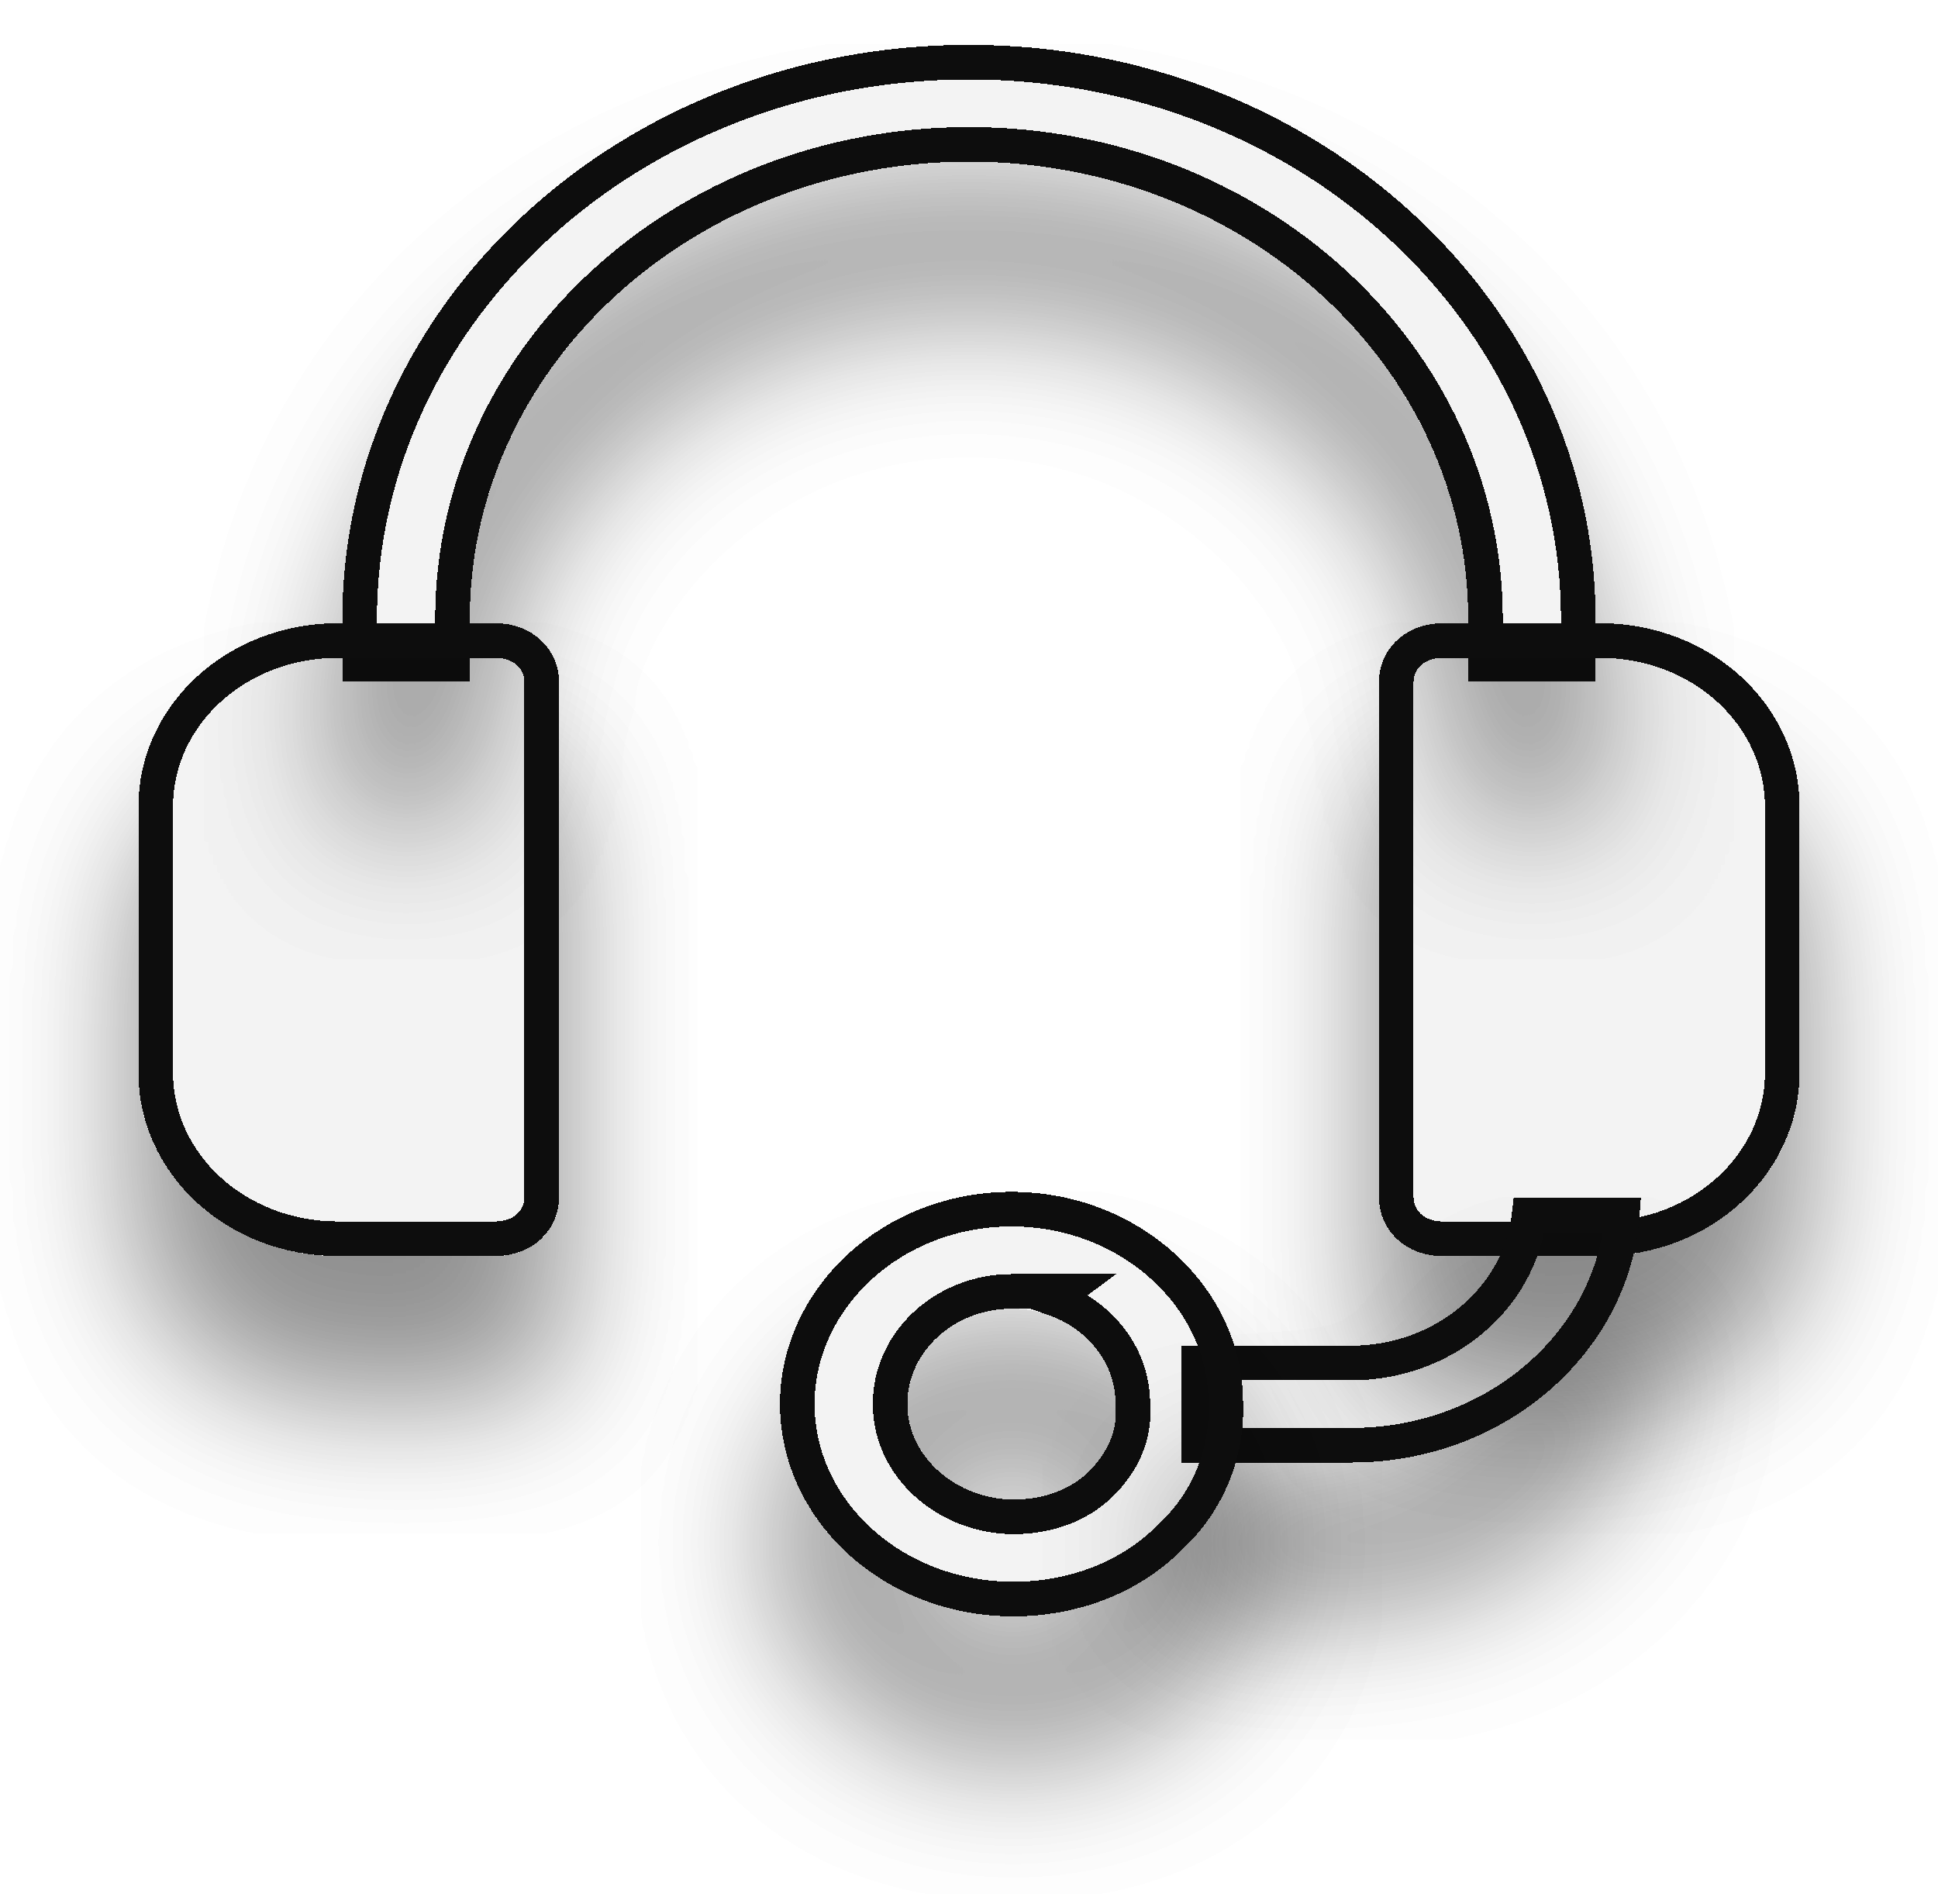
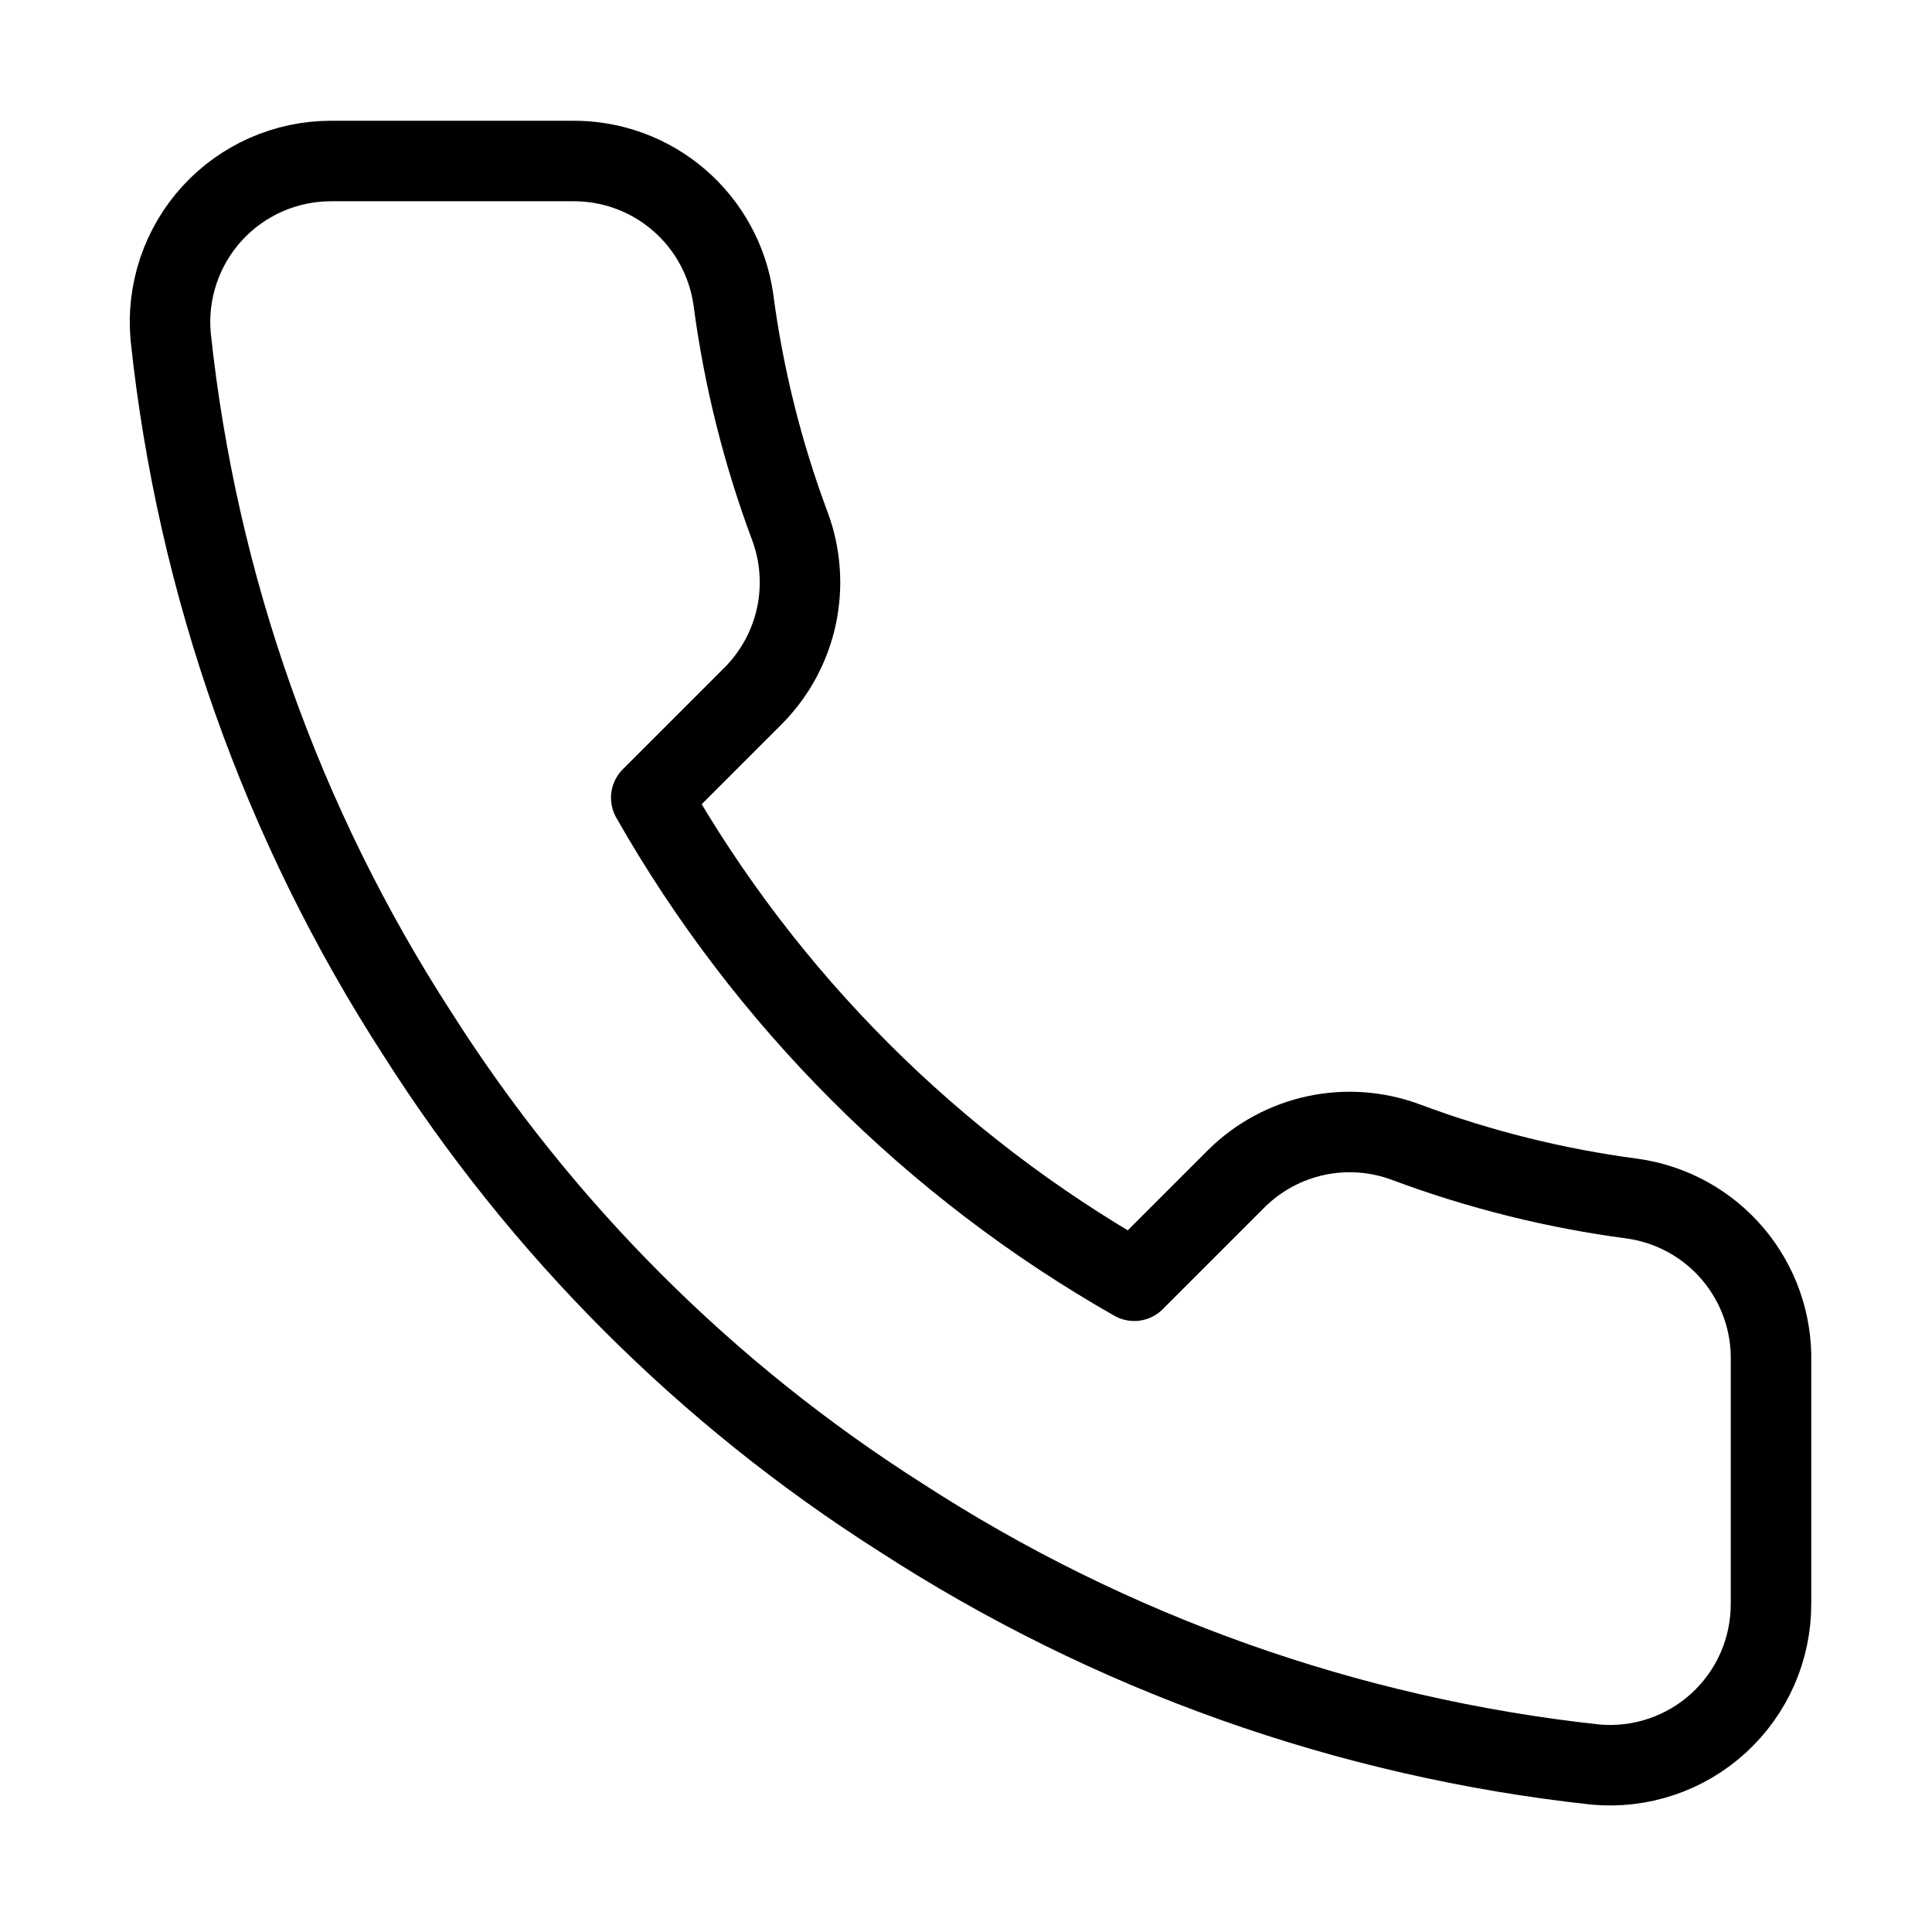
- <svg xmlns="http://www.w3.org/2000/svg" width="56" height="55" viewBox="0 0 56 55" fill="none">
-   <g filter="url(#filter0_dd_418_822)">
-     <path d="M46.107 19.695H42.425V17.895C42.425 10.58 35.98 4.672 28 4.672C20.019 4.672 13.574 10.58 13.574 17.895V19.695H9.892V17.895C9.892 8.723 17.994 1.296 27.999 1.296C38.004 1.296 46.106 8.724 46.106 17.895L46.107 19.695Z" fill="black" fill-opacity="0.05" shape-rendering="crispEdges" />
-     <path d="M27.999 1.796C37.77 1.796 45.606 9.04 45.606 17.895L45.607 19.195H42.925V17.895C42.925 10.264 36.213 4.171 27.999 4.171C19.785 4.172 13.074 10.264 13.074 17.895V19.195H10.392V17.895C10.392 9.04 18.228 1.796 27.999 1.796Z" stroke="#0D0D0D" shape-rendering="crispEdges" />
-   </g>
-   <g filter="url(#filter1_dd_418_822)">
-     <path d="M14.312 36.294H9.77C6.578 36.294 4 33.931 4 31.005V23.296C4 20.37 6.578 18.007 9.77 18.007H14.312C15.356 18.007 16.154 18.739 16.154 19.695V34.606C16.154 35.562 15.356 36.294 14.312 36.294V36.294Z" fill="black" fill-opacity="0.05" shape-rendering="crispEdges" />
-     <path d="M9.77 18.507H14.312C15.121 18.507 15.653 19.055 15.653 19.696V34.606C15.653 35.24 15.131 35.783 14.334 35.793H9.77C6.812 35.793 4.5 33.614 4.5 31.004V23.296C4.5 20.687 6.812 18.507 9.77 18.507Z" stroke="#0D0D0D" shape-rendering="crispEdges" />
-   </g>
-   <g filter="url(#filter2_dd_418_822)">
-     <path d="M46.23 36.294H41.688C40.644 36.294 39.846 35.562 39.846 34.605V19.695C39.846 18.738 40.644 18.007 41.688 18.007H46.23C49.422 18.007 52 20.37 52 23.296V31.004C52 33.93 49.422 36.293 46.23 36.293V36.294Z" fill="black" fill-opacity="0.05" shape-rendering="crispEdges" />
-     <path d="M41.688 18.507H46.23C49.188 18.507 51.499 20.686 51.499 23.296V31.004C51.499 33.613 49.188 35.793 46.23 35.793H45.73V35.794H41.688C40.879 35.794 40.346 35.246 40.346 34.605V19.695L40.352 19.576C40.413 18.988 40.929 18.507 41.688 18.507Z" stroke="#0D0D0D" shape-rendering="crispEdges" />
-   </g>
-   <g filter="url(#filter3_dd_418_822)">
-     <path d="M39.049 42.258H34.139V38.882H39.049C41.627 38.882 43.714 36.969 43.714 34.605H47.397C47.397 38.825 43.653 42.258 39.049 42.258Z" fill="black" fill-opacity="0.05" shape-rendering="crispEdges" />
-     <path d="M46.876 35.105C46.594 38.782 43.23 41.758 39.049 41.758H34.639V39.382H39.049C41.684 39.382 43.915 37.541 44.187 35.105H46.876Z" stroke="#0D0D0D" shape-rendering="crispEdges" />
-   </g>
-   <g filter="url(#filter4_dd_418_822)">
-     <path d="M29.289 46.703C25.545 46.703 22.538 43.946 22.538 40.571C22.538 37.195 25.545 34.438 29.228 34.438C32.911 34.438 35.919 37.195 35.919 40.514C35.98 42.09 35.366 43.665 34.139 44.791C32.911 46.029 31.131 46.704 29.289 46.704V46.703ZM29.228 37.813C27.571 37.813 26.22 39.051 26.22 40.571C26.22 42.09 27.632 43.328 29.289 43.328C30.149 43.328 30.947 43.046 31.499 42.484C31.99 41.977 32.297 41.358 32.235 40.627V40.571C32.236 39.051 30.885 37.813 29.228 37.813L29.228 37.813Z" fill="black" fill-opacity="0.05" shape-rendering="crispEdges" />
-     <path d="M29.228 34.938C32.68 34.938 35.419 37.514 35.419 40.515V40.525L35.419 40.534C35.475 41.968 34.916 43.399 33.8 44.422L33.792 44.431L33.784 44.439C32.661 45.57 31.015 46.203 29.29 46.203C25.777 46.203 23.038 43.627 23.038 40.57C23.038 37.511 25.78 34.938 29.228 34.938ZM29.228 37.314C27.336 37.314 25.72 38.735 25.72 40.57C25.72 42.418 27.412 43.827 29.29 43.827C30.253 43.827 31.191 43.512 31.856 42.834L31.858 42.832C32.415 42.257 32.805 41.509 32.735 40.604V40.571C32.735 39.152 31.769 37.98 30.456 37.522L30.737 37.314H29.228Z" stroke="#0D0D0D" shape-rendering="crispEdges" />
-   </g>
-   <defs>
-     <filter id="filter0_dd_418_822" x="5.892" y="1.296" width="44.216" height="26.399" filterUnits="userSpaceOnUse" color-interpolation-filters="sRGB">
-       <feFlood flood-opacity="0" result="BackgroundImageFix" />
-       <feColorMatrix in="SourceAlpha" type="matrix" values="0 0 0 0 0 0 0 0 0 0 0 0 0 0 0 0 0 0 127 0" result="hardAlpha" />
-       <feOffset dy="4" />
-       <feGaussianBlur stdDeviation="2" />
-       <feComposite in2="hardAlpha" operator="out" />
-       <feColorMatrix type="matrix" values="0 0 0 0 0 0 0 0 0 0 0 0 0 0 0 0 0 0 0.25 0" />
-       <feBlend mode="normal" in2="BackgroundImageFix" result="effect1_dropShadow_418_822" />
-       <feColorMatrix in="SourceAlpha" type="matrix" values="0 0 0 0 0 0 0 0 0 0 0 0 0 0 0 0 0 0 127 0" result="hardAlpha" />
-       <feOffset dy="4" />
-       <feGaussianBlur stdDeviation="2" />
-       <feComposite in2="hardAlpha" operator="out" />
-       <feColorMatrix type="matrix" values="0 0 0 0 0 0 0 0 0 0 0 0 0 0 0 0 0 0 0.25 0" />
-       <feBlend mode="normal" in2="effect1_dropShadow_418_822" result="effect2_dropShadow_418_822" />
-       <feBlend mode="normal" in="SourceGraphic" in2="effect2_dropShadow_418_822" result="shape" />
-     </filter>
-     <filter id="filter1_dd_418_822" x="0" y="18.007" width="20.154" height="26.287" filterUnits="userSpaceOnUse" color-interpolation-filters="sRGB">
-       <feFlood flood-opacity="0" result="BackgroundImageFix" />
-       <feColorMatrix in="SourceAlpha" type="matrix" values="0 0 0 0 0 0 0 0 0 0 0 0 0 0 0 0 0 0 127 0" result="hardAlpha" />
-       <feOffset dy="4" />
-       <feGaussianBlur stdDeviation="2" />
-       <feComposite in2="hardAlpha" operator="out" />
-       <feColorMatrix type="matrix" values="0 0 0 0 0 0 0 0 0 0 0 0 0 0 0 0 0 0 0.25 0" />
-       <feBlend mode="normal" in2="BackgroundImageFix" result="effect1_dropShadow_418_822" />
-       <feColorMatrix in="SourceAlpha" type="matrix" values="0 0 0 0 0 0 0 0 0 0 0 0 0 0 0 0 0 0 127 0" result="hardAlpha" />
-       <feOffset dy="4" />
-       <feGaussianBlur stdDeviation="2" />
-       <feComposite in2="hardAlpha" operator="out" />
-       <feColorMatrix type="matrix" values="0 0 0 0 0 0 0 0 0 0 0 0 0 0 0 0 0 0 0.25 0" />
-       <feBlend mode="normal" in2="effect1_dropShadow_418_822" result="effect2_dropShadow_418_822" />
-       <feBlend mode="normal" in="SourceGraphic" in2="effect2_dropShadow_418_822" result="shape" />
-     </filter>
-     <filter id="filter2_dd_418_822" x="35.846" y="18.007" width="20.154" height="26.287" filterUnits="userSpaceOnUse" color-interpolation-filters="sRGB">
-       <feFlood flood-opacity="0" result="BackgroundImageFix" />
-       <feColorMatrix in="SourceAlpha" type="matrix" values="0 0 0 0 0 0 0 0 0 0 0 0 0 0 0 0 0 0 127 0" result="hardAlpha" />
-       <feOffset dy="4" />
-       <feGaussianBlur stdDeviation="2" />
-       <feComposite in2="hardAlpha" operator="out" />
-       <feColorMatrix type="matrix" values="0 0 0 0 0 0 0 0 0 0 0 0 0 0 0 0 0 0 0.25 0" />
-       <feBlend mode="normal" in2="BackgroundImageFix" result="effect1_dropShadow_418_822" />
-       <feColorMatrix in="SourceAlpha" type="matrix" values="0 0 0 0 0 0 0 0 0 0 0 0 0 0 0 0 0 0 127 0" result="hardAlpha" />
-       <feOffset dy="4" />
-       <feGaussianBlur stdDeviation="2" />
-       <feComposite in2="hardAlpha" operator="out" />
-       <feColorMatrix type="matrix" values="0 0 0 0 0 0 0 0 0 0 0 0 0 0 0 0 0 0 0.25 0" />
-       <feBlend mode="normal" in2="effect1_dropShadow_418_822" result="effect2_dropShadow_418_822" />
-       <feBlend mode="normal" in="SourceGraphic" in2="effect2_dropShadow_418_822" result="shape" />
-     </filter>
-     <filter id="filter3_dd_418_822" x="30.139" y="34.605" width="21.258" height="15.652" filterUnits="userSpaceOnUse" color-interpolation-filters="sRGB">
-       <feFlood flood-opacity="0" result="BackgroundImageFix" />
-       <feColorMatrix in="SourceAlpha" type="matrix" values="0 0 0 0 0 0 0 0 0 0 0 0 0 0 0 0 0 0 127 0" result="hardAlpha" />
-       <feOffset dy="4" />
-       <feGaussianBlur stdDeviation="2" />
-       <feComposite in2="hardAlpha" operator="out" />
-       <feColorMatrix type="matrix" values="0 0 0 0 0 0 0 0 0 0 0 0 0 0 0 0 0 0 0.25 0" />
-       <feBlend mode="normal" in2="BackgroundImageFix" result="effect1_dropShadow_418_822" />
-       <feColorMatrix in="SourceAlpha" type="matrix" values="0 0 0 0 0 0 0 0 0 0 0 0 0 0 0 0 0 0 127 0" result="hardAlpha" />
-       <feOffset dy="4" />
-       <feGaussianBlur stdDeviation="2" />
-       <feComposite in2="hardAlpha" operator="out" />
-       <feColorMatrix type="matrix" values="0 0 0 0 0 0 0 0 0 0 0 0 0 0 0 0 0 0 0.25 0" />
-       <feBlend mode="normal" in2="effect1_dropShadow_418_822" result="effect2_dropShadow_418_822" />
-       <feBlend mode="normal" in="SourceGraphic" in2="effect2_dropShadow_418_822" result="shape" />
-     </filter>
-     <filter id="filter4_dd_418_822" x="18.538" y="34.438" width="21.385" height="20.266" filterUnits="userSpaceOnUse" color-interpolation-filters="sRGB">
-       <feFlood flood-opacity="0" result="BackgroundImageFix" />
-       <feColorMatrix in="SourceAlpha" type="matrix" values="0 0 0 0 0 0 0 0 0 0 0 0 0 0 0 0 0 0 127 0" result="hardAlpha" />
-       <feOffset dy="4" />
-       <feGaussianBlur stdDeviation="2" />
-       <feComposite in2="hardAlpha" operator="out" />
-       <feColorMatrix type="matrix" values="0 0 0 0 0 0 0 0 0 0 0 0 0 0 0 0 0 0 0.25 0" />
-       <feBlend mode="normal" in2="BackgroundImageFix" result="effect1_dropShadow_418_822" />
-       <feColorMatrix in="SourceAlpha" type="matrix" values="0 0 0 0 0 0 0 0 0 0 0 0 0 0 0 0 0 0 127 0" result="hardAlpha" />
-       <feOffset dy="4" />
-       <feGaussianBlur stdDeviation="2" />
-       <feComposite in2="hardAlpha" operator="out" />
-       <feColorMatrix type="matrix" values="0 0 0 0 0 0 0 0 0 0 0 0 0 0 0 0 0 0 0.25 0" />
-       <feBlend mode="normal" in2="effect1_dropShadow_418_822" result="effect2_dropShadow_418_822" />
-       <feBlend mode="normal" in="SourceGraphic" in2="effect2_dropShadow_418_822" result="shape" />
-     </filter>
-   </defs>
+ <svg xmlns="http://www.w3.org/2000/svg" width="48" height="48" viewBox="0 0 48 48" fill="none">
+   <path d="M44 33.84V39.84C44.002 40.397 43.888 40.949 43.665 41.459C43.442 41.969 43.114 42.427 42.704 42.804C42.294 43.181 41.809 43.467 41.281 43.646C40.754 43.824 40.195 43.89 39.64 43.84C33.486 43.172 27.574 41.069 22.38 37.7C17.547 34.63 13.45 30.532 10.38 25.7C7 20.483 4.896 14.542 4.24 8.36C4.19 7.807 4.256 7.25 4.433 6.723C4.61 6.197 4.895 5.714 5.269 5.303C5.644 4.893 6.099 4.566 6.607 4.341C7.115 4.117 7.665 4.001 8.22 4H14.22C15.191 3.991 16.131 4.334 16.867 4.967C17.603 5.6 18.084 6.479 18.22 7.44C18.473 9.36 18.943 11.246 19.62 13.06C19.889 13.776 19.947 14.554 19.788 15.302C19.628 16.05 19.258 16.736 18.72 17.28L16.18 19.82C19.027 24.827 23.173 28.973 28.18 31.82L30.72 29.28C31.264 28.742 31.95 28.372 32.698 28.212C33.446 28.053 34.224 28.111 34.94 28.38C36.754 29.057 38.64 29.527 40.56 29.78C41.531 29.917 42.419 30.407 43.053 31.155C43.687 31.904 44.024 32.859 44 33.84Z" stroke="black" stroke-width="2" stroke-linecap="round" stroke-linejoin="round" />
</svg>
